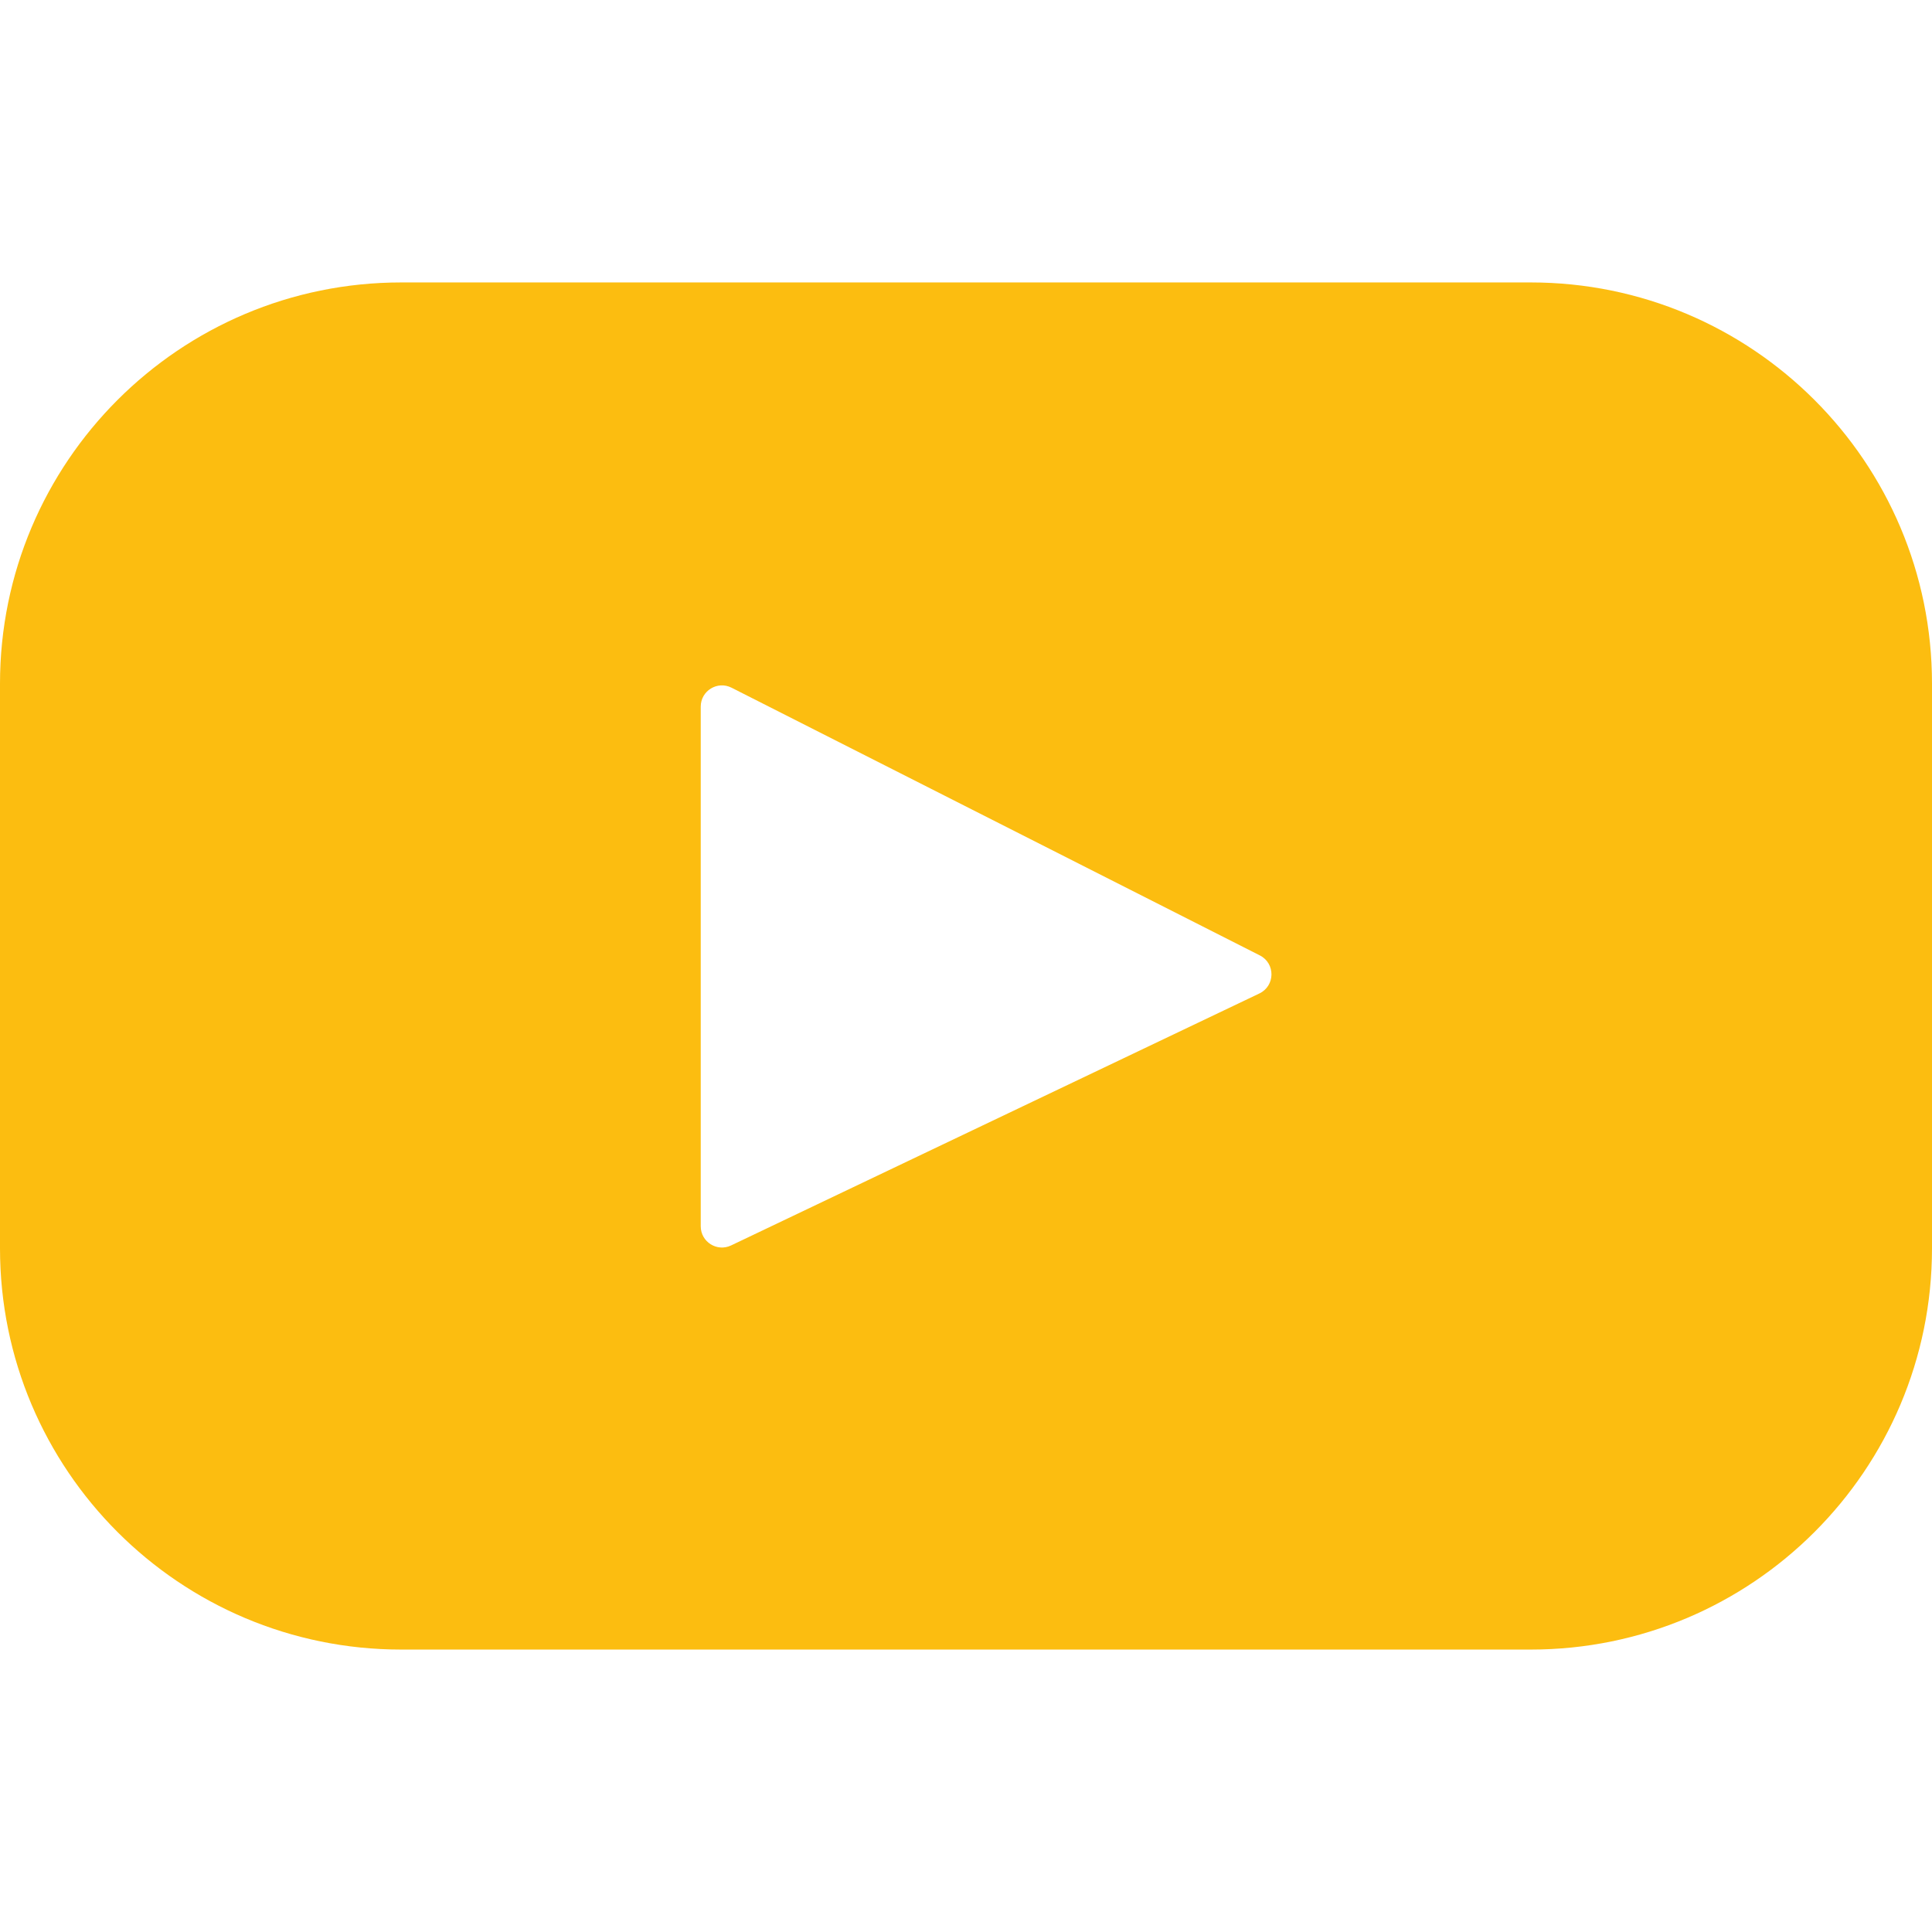
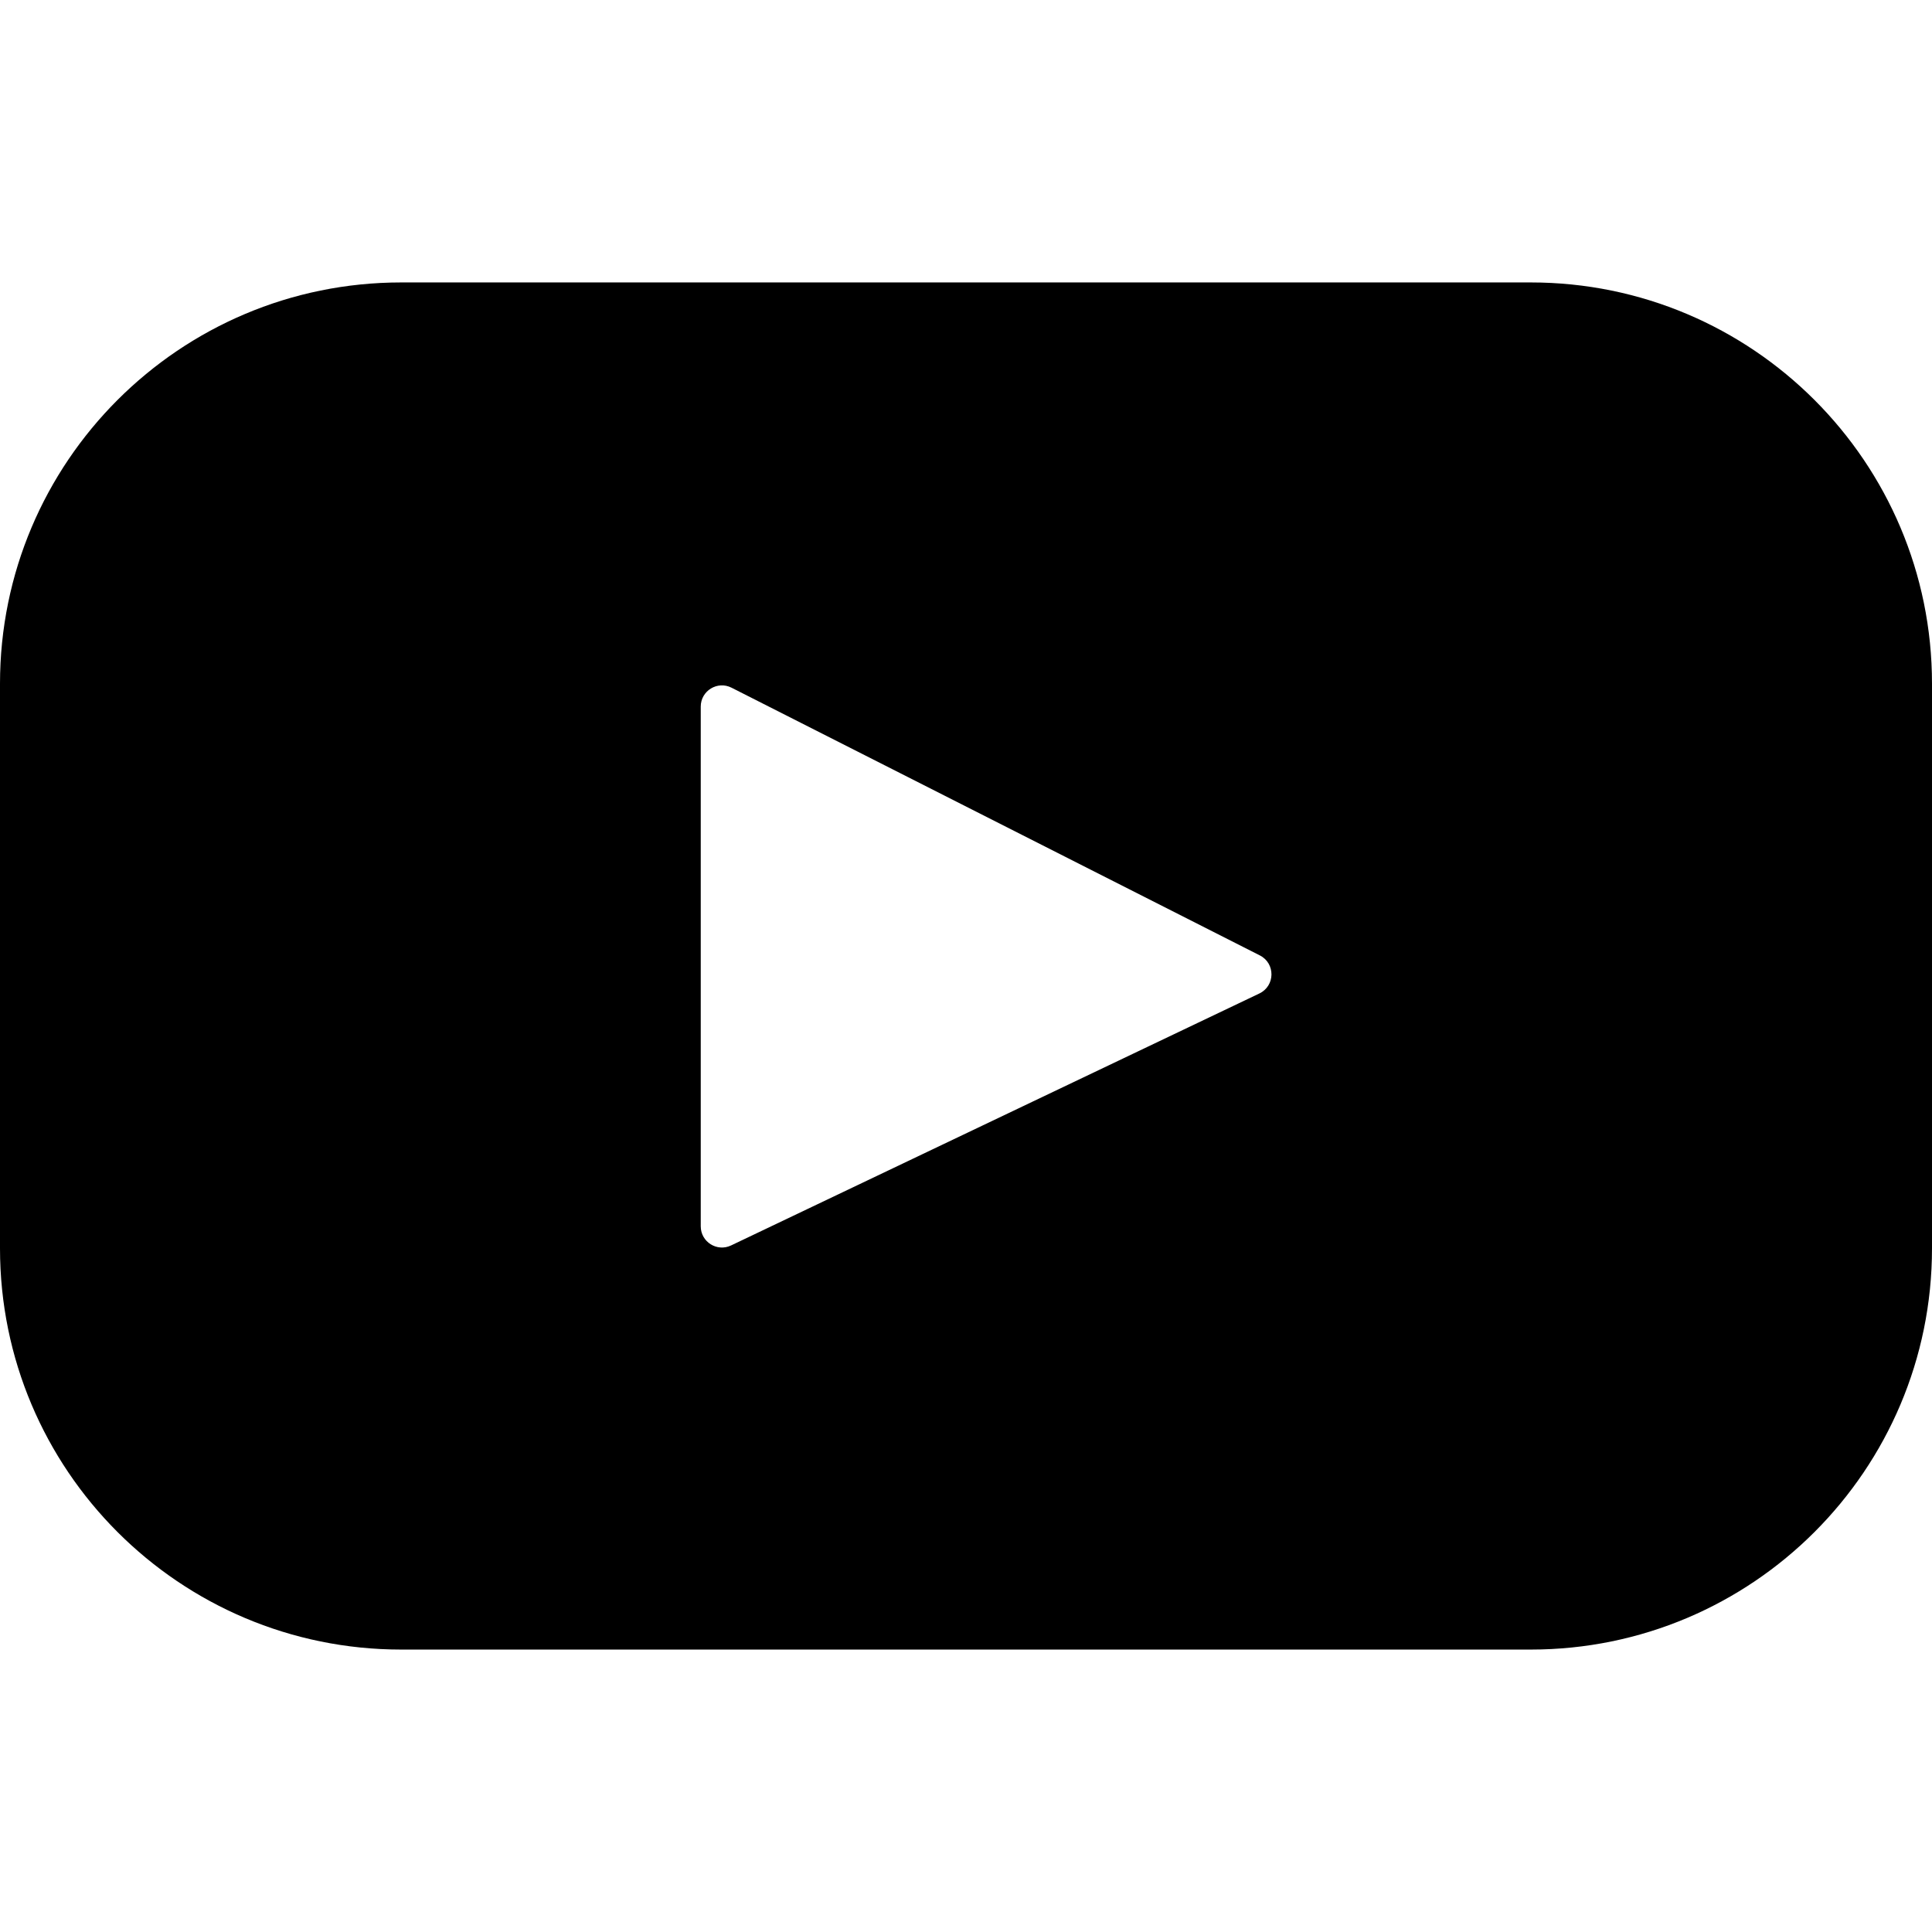
- <svg xmlns="http://www.w3.org/2000/svg" width="24" height="24" version="1.1" id="Layer_1" x="0px" y="0px" viewBox="0 0 461.001 461.001" style="enable-background:new 0 0 461.001 461.001;" xml:space="preserve">
+ <svg xmlns="http://www.w3.org/2000/svg" fill="currentColor" version="1.1" id="Layer_1" x="0px" y="0px" viewBox="0 0 461.001 461.001" style="enable-background:new 0 0 461.001 461.001;" xml:space="preserve">
  <g>
-     <path style="fill:#FCBD10;" d="M365.257,67.393H95.744C42.866,67.393,0,110.259,0,163.137v134.728   c0,52.878,42.866,95.744,95.744,95.744h269.513c52.878,0,95.744-42.866,95.744-95.744V163.137   C461.001,110.259,418.135,67.393,365.257,67.393z M300.506,237.056l-126.06,60.123c-3.359,1.602-7.239-0.847-7.239-4.568V168.607   c0-3.774,3.982-6.22,7.348-4.514l126.06,63.881C304.363,229.873,304.298,235.248,300.506,237.056z" />
+     <path d="M365.257,67.393H95.744C42.866,67.393,0,110.259,0,163.137v134.728    c0,52.878,42.866,95.744,95.744,95.744h269.513c52.878,0,95.744-42.866,95.744-95.744V163.137    C461.001,110.259,418.135,67.393,365.257,67.393z M300.506,237.056l-126.06,60.123c-3.359,1.602-7.239-0.847-7.239-4.568V168.607    c0-3.774,3.982-6.22,7.348-4.514l126.06,63.881C304.363,229.873,304.298,235.248,300.506,237.056z" />
  </g>
-   <g>
- </g>
-   <g>
- </g>
-   <g>
- </g>
-   <g>
- </g>
-   <g>
- </g>
-   <g>
- </g>
-   <g>
- </g>
-   <g>
- </g>
-   <g>
- </g>
-   <g>
- </g>
-   <g>
- </g>
-   <g>
- </g>
-   <g>
- </g>
-   <g>
- </g>
-   <g>
- </g>
</svg>
